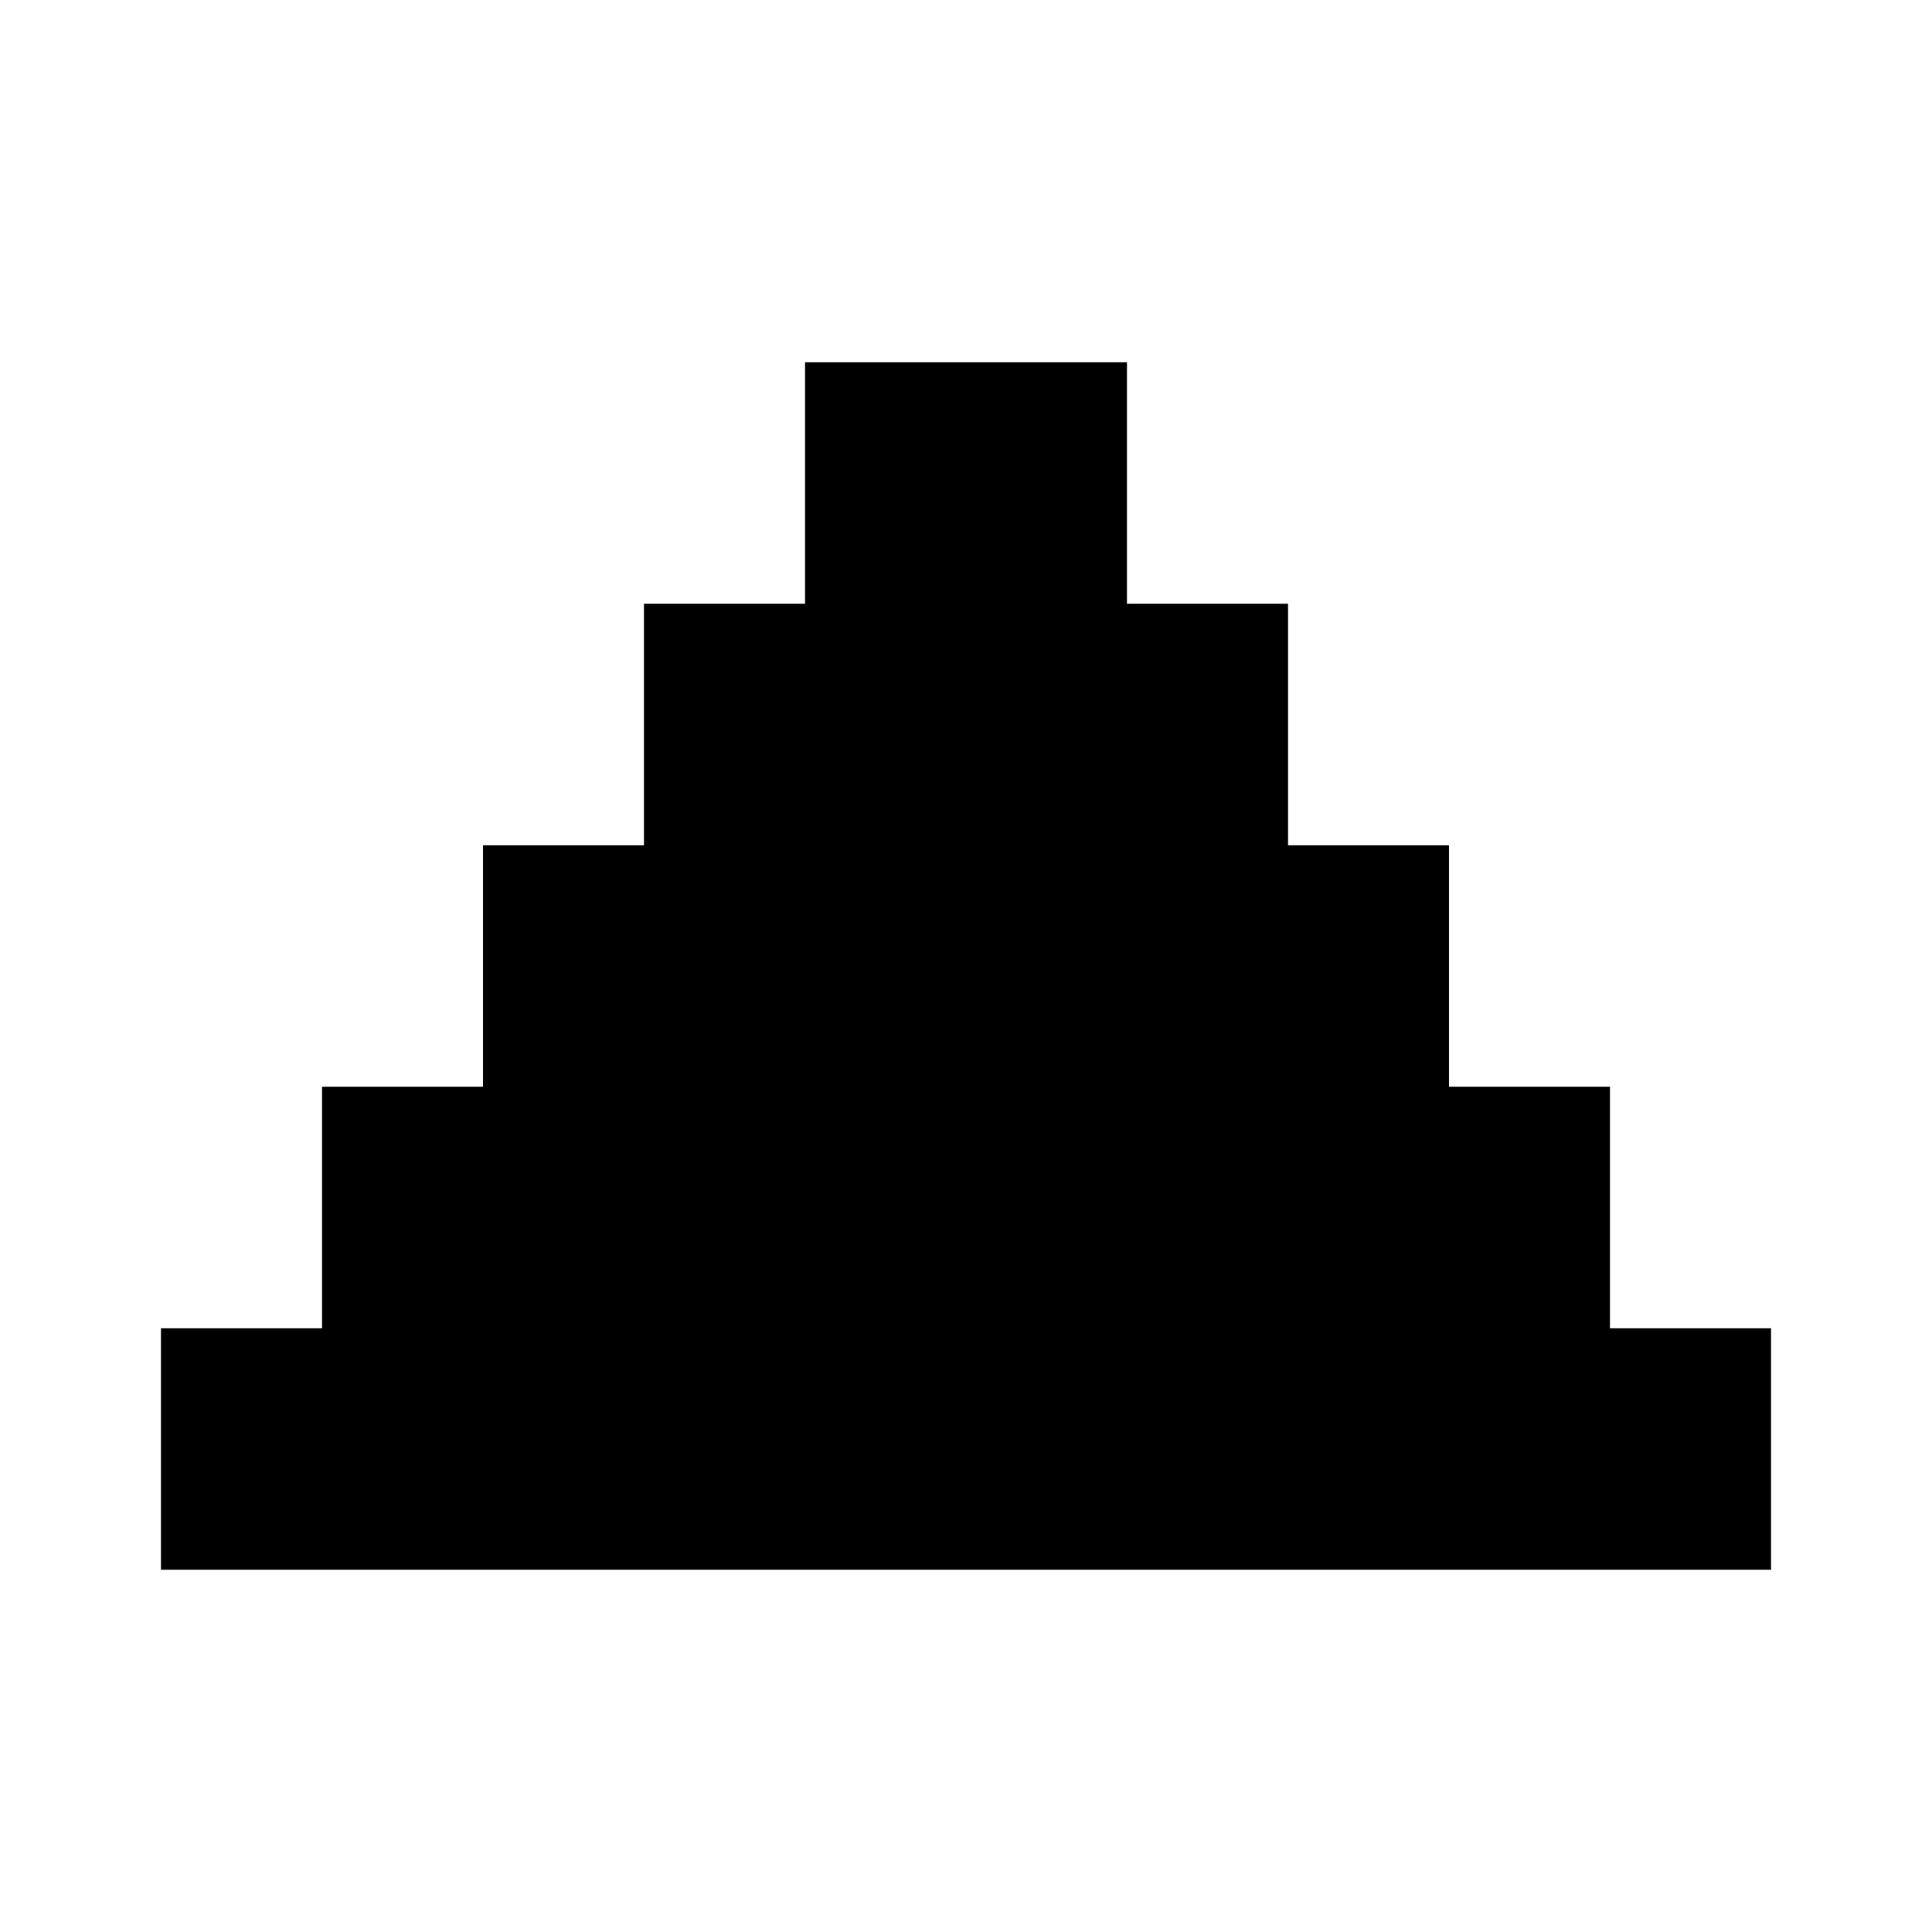
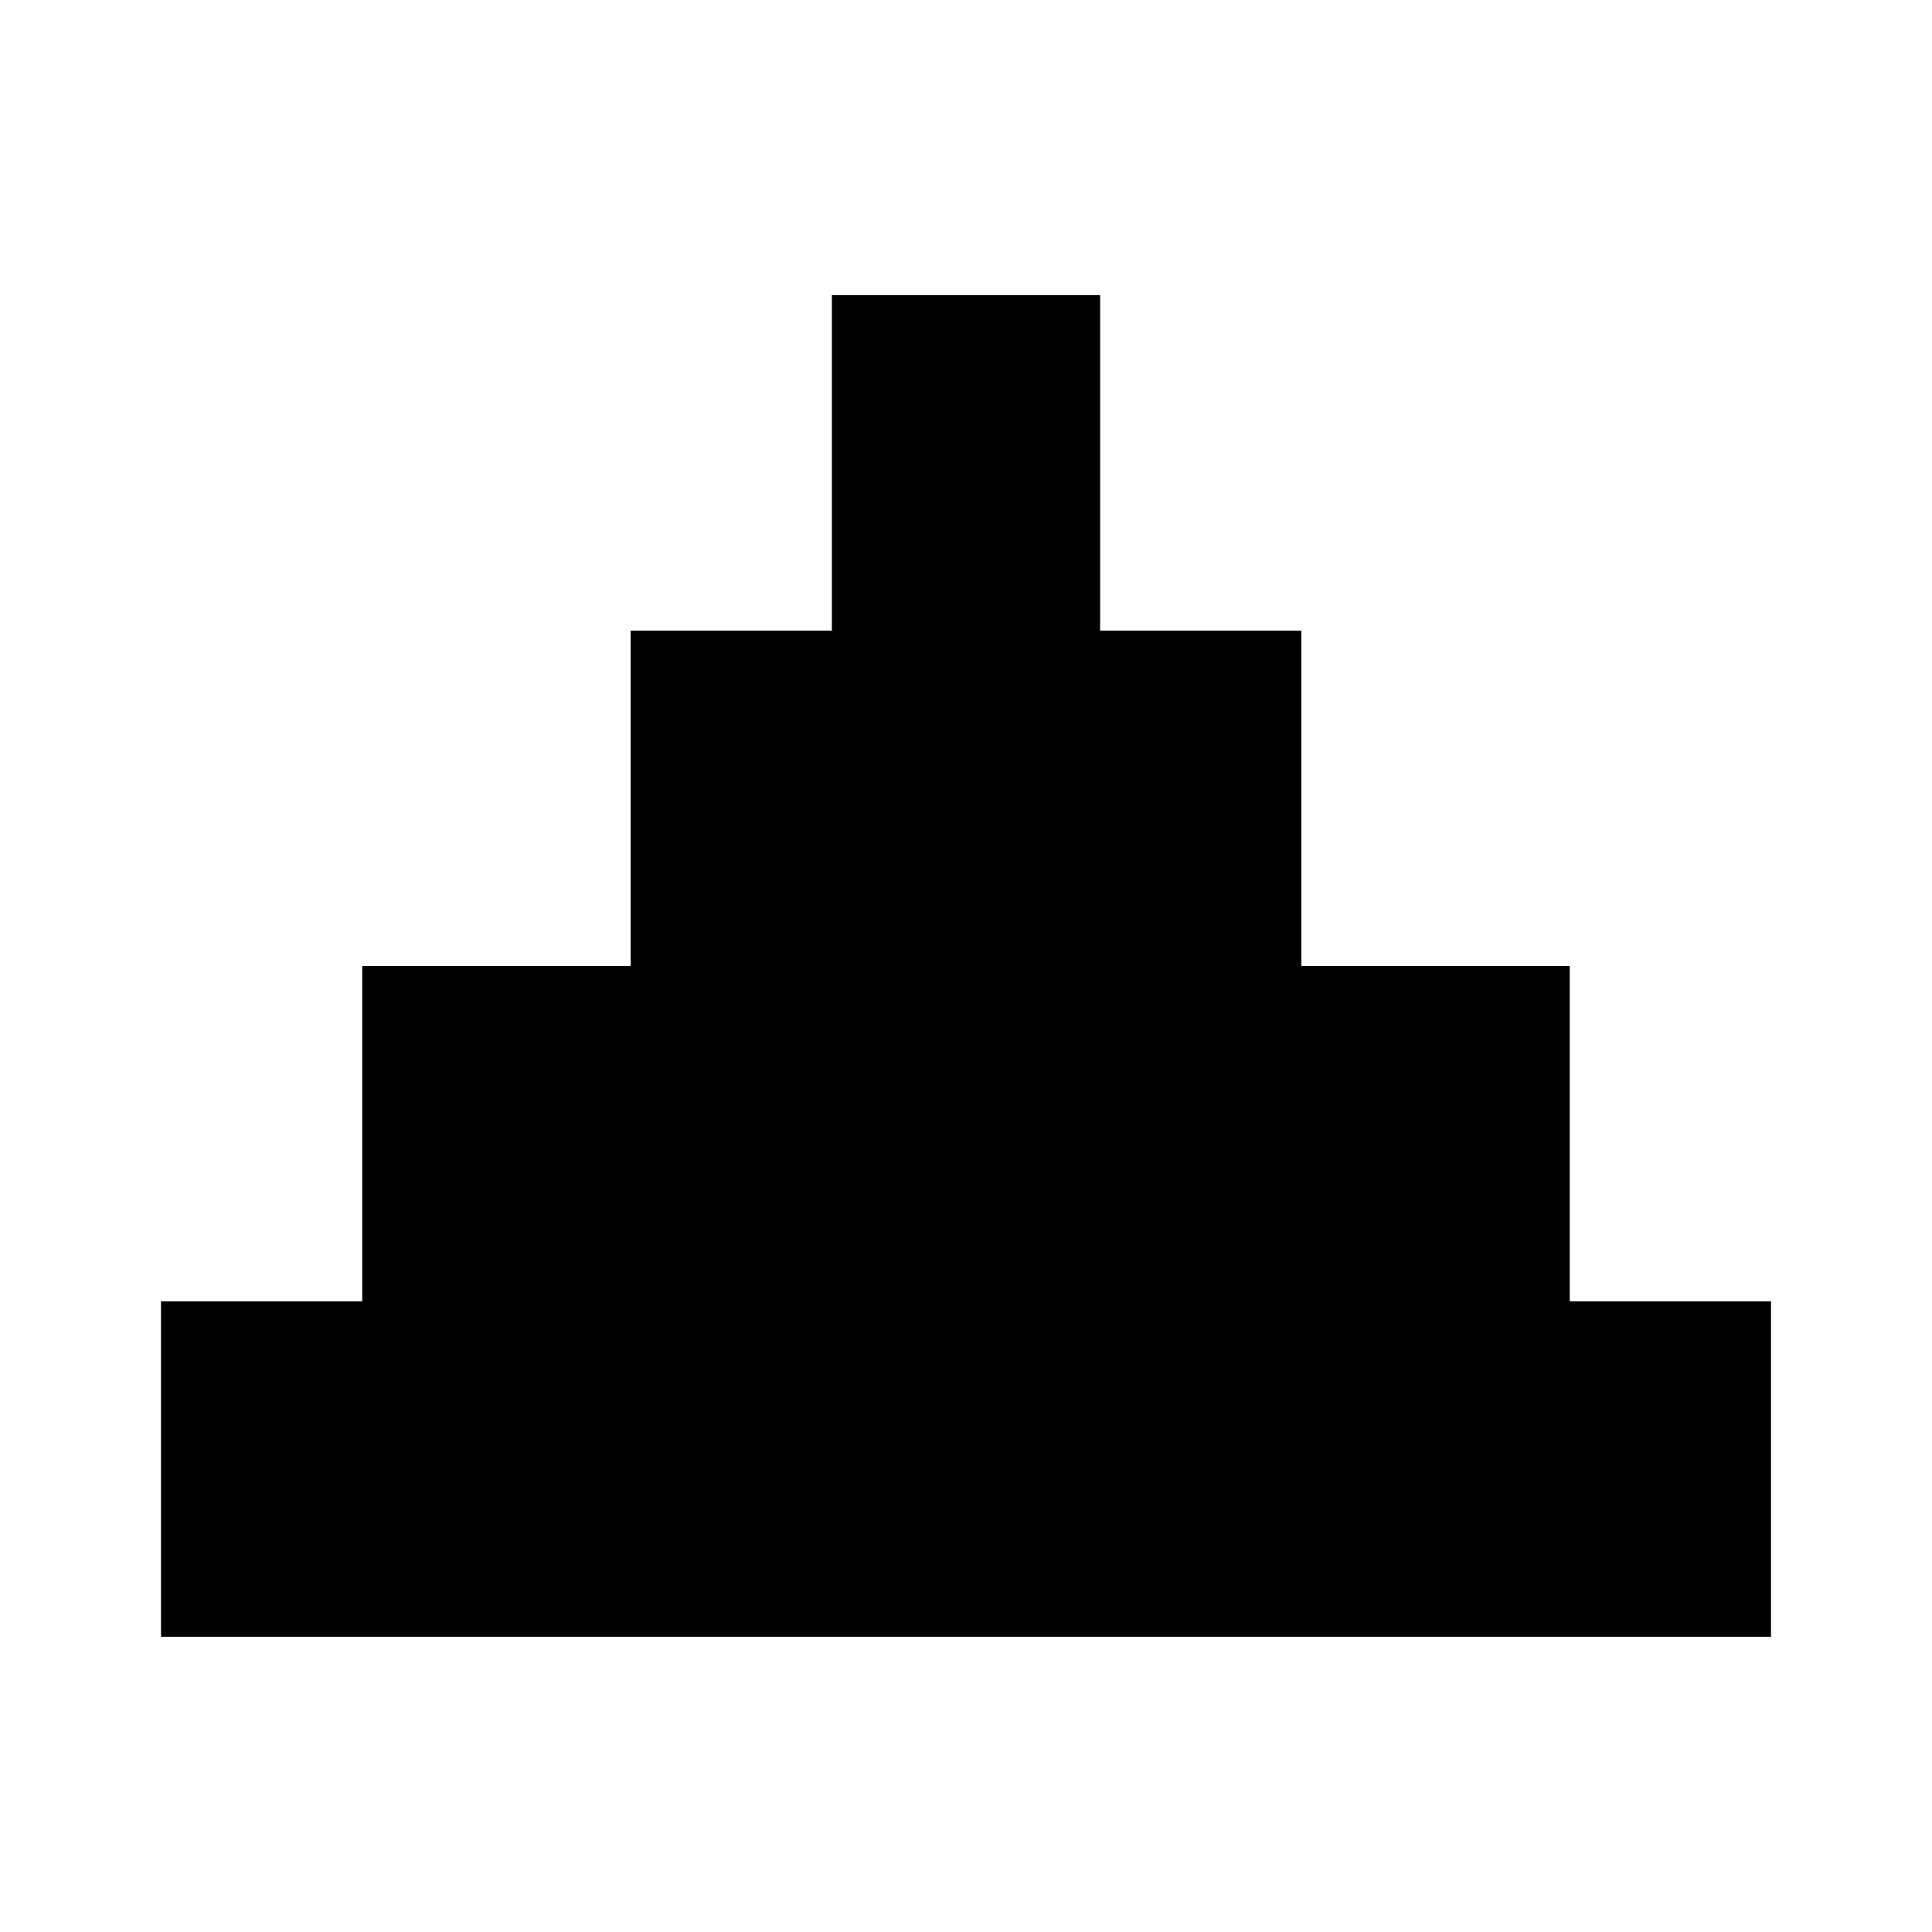
<svg xmlns="http://www.w3.org/2000/svg" width="12" height="12" viewBox="0 0 12 12" fill="none">
-   <path d="M10 8.25V6.75H9V5.25H8V3.75H7L7 2.25L5 2.25V3.75H4V5.25H3V6.75H2L2 8.25L1 8.25L1 9.75L11 9.75V8.25H10Z" fill="currentColor" />
+   <path d="M9.75 8.083V6H8.083V3.917H6.833L6.833 1.833L5.167 1.833V3.917H3.917V6H2.25V8.083H1L1 10.166L11 10.166C11 9.19 11 9.059 11 8.083H9.75Z" fill="currentColor" />
</svg>
